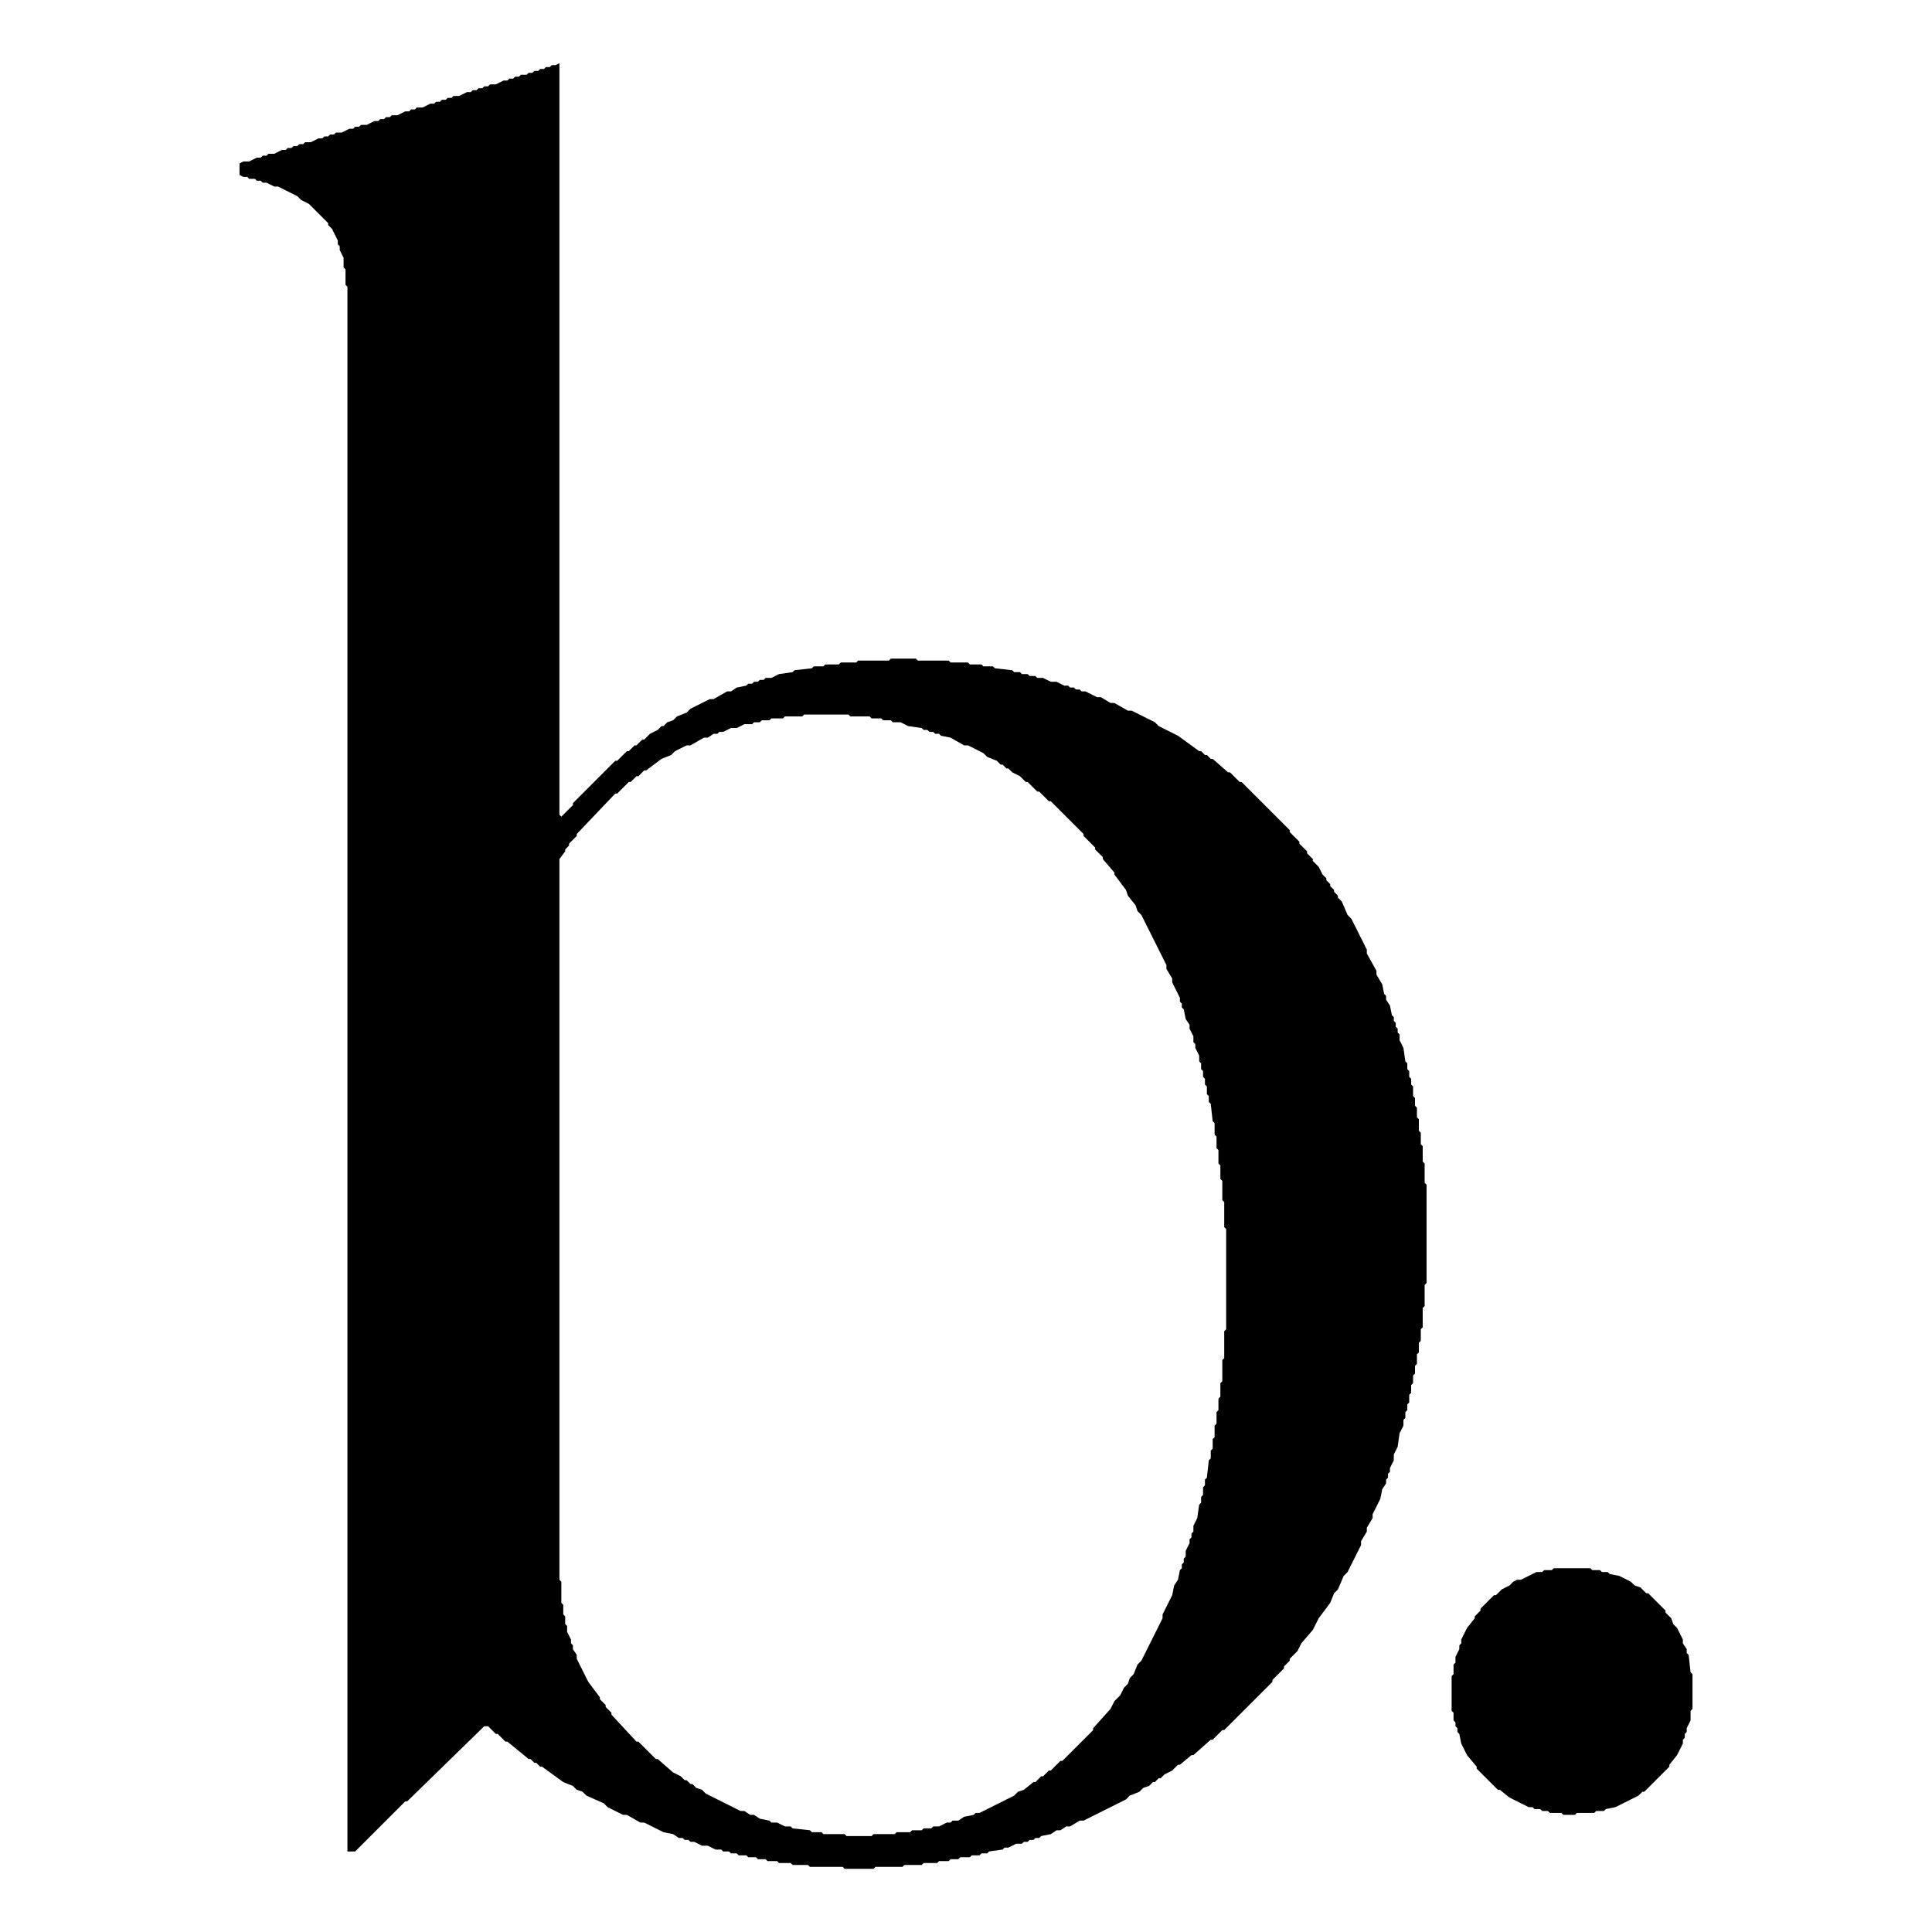
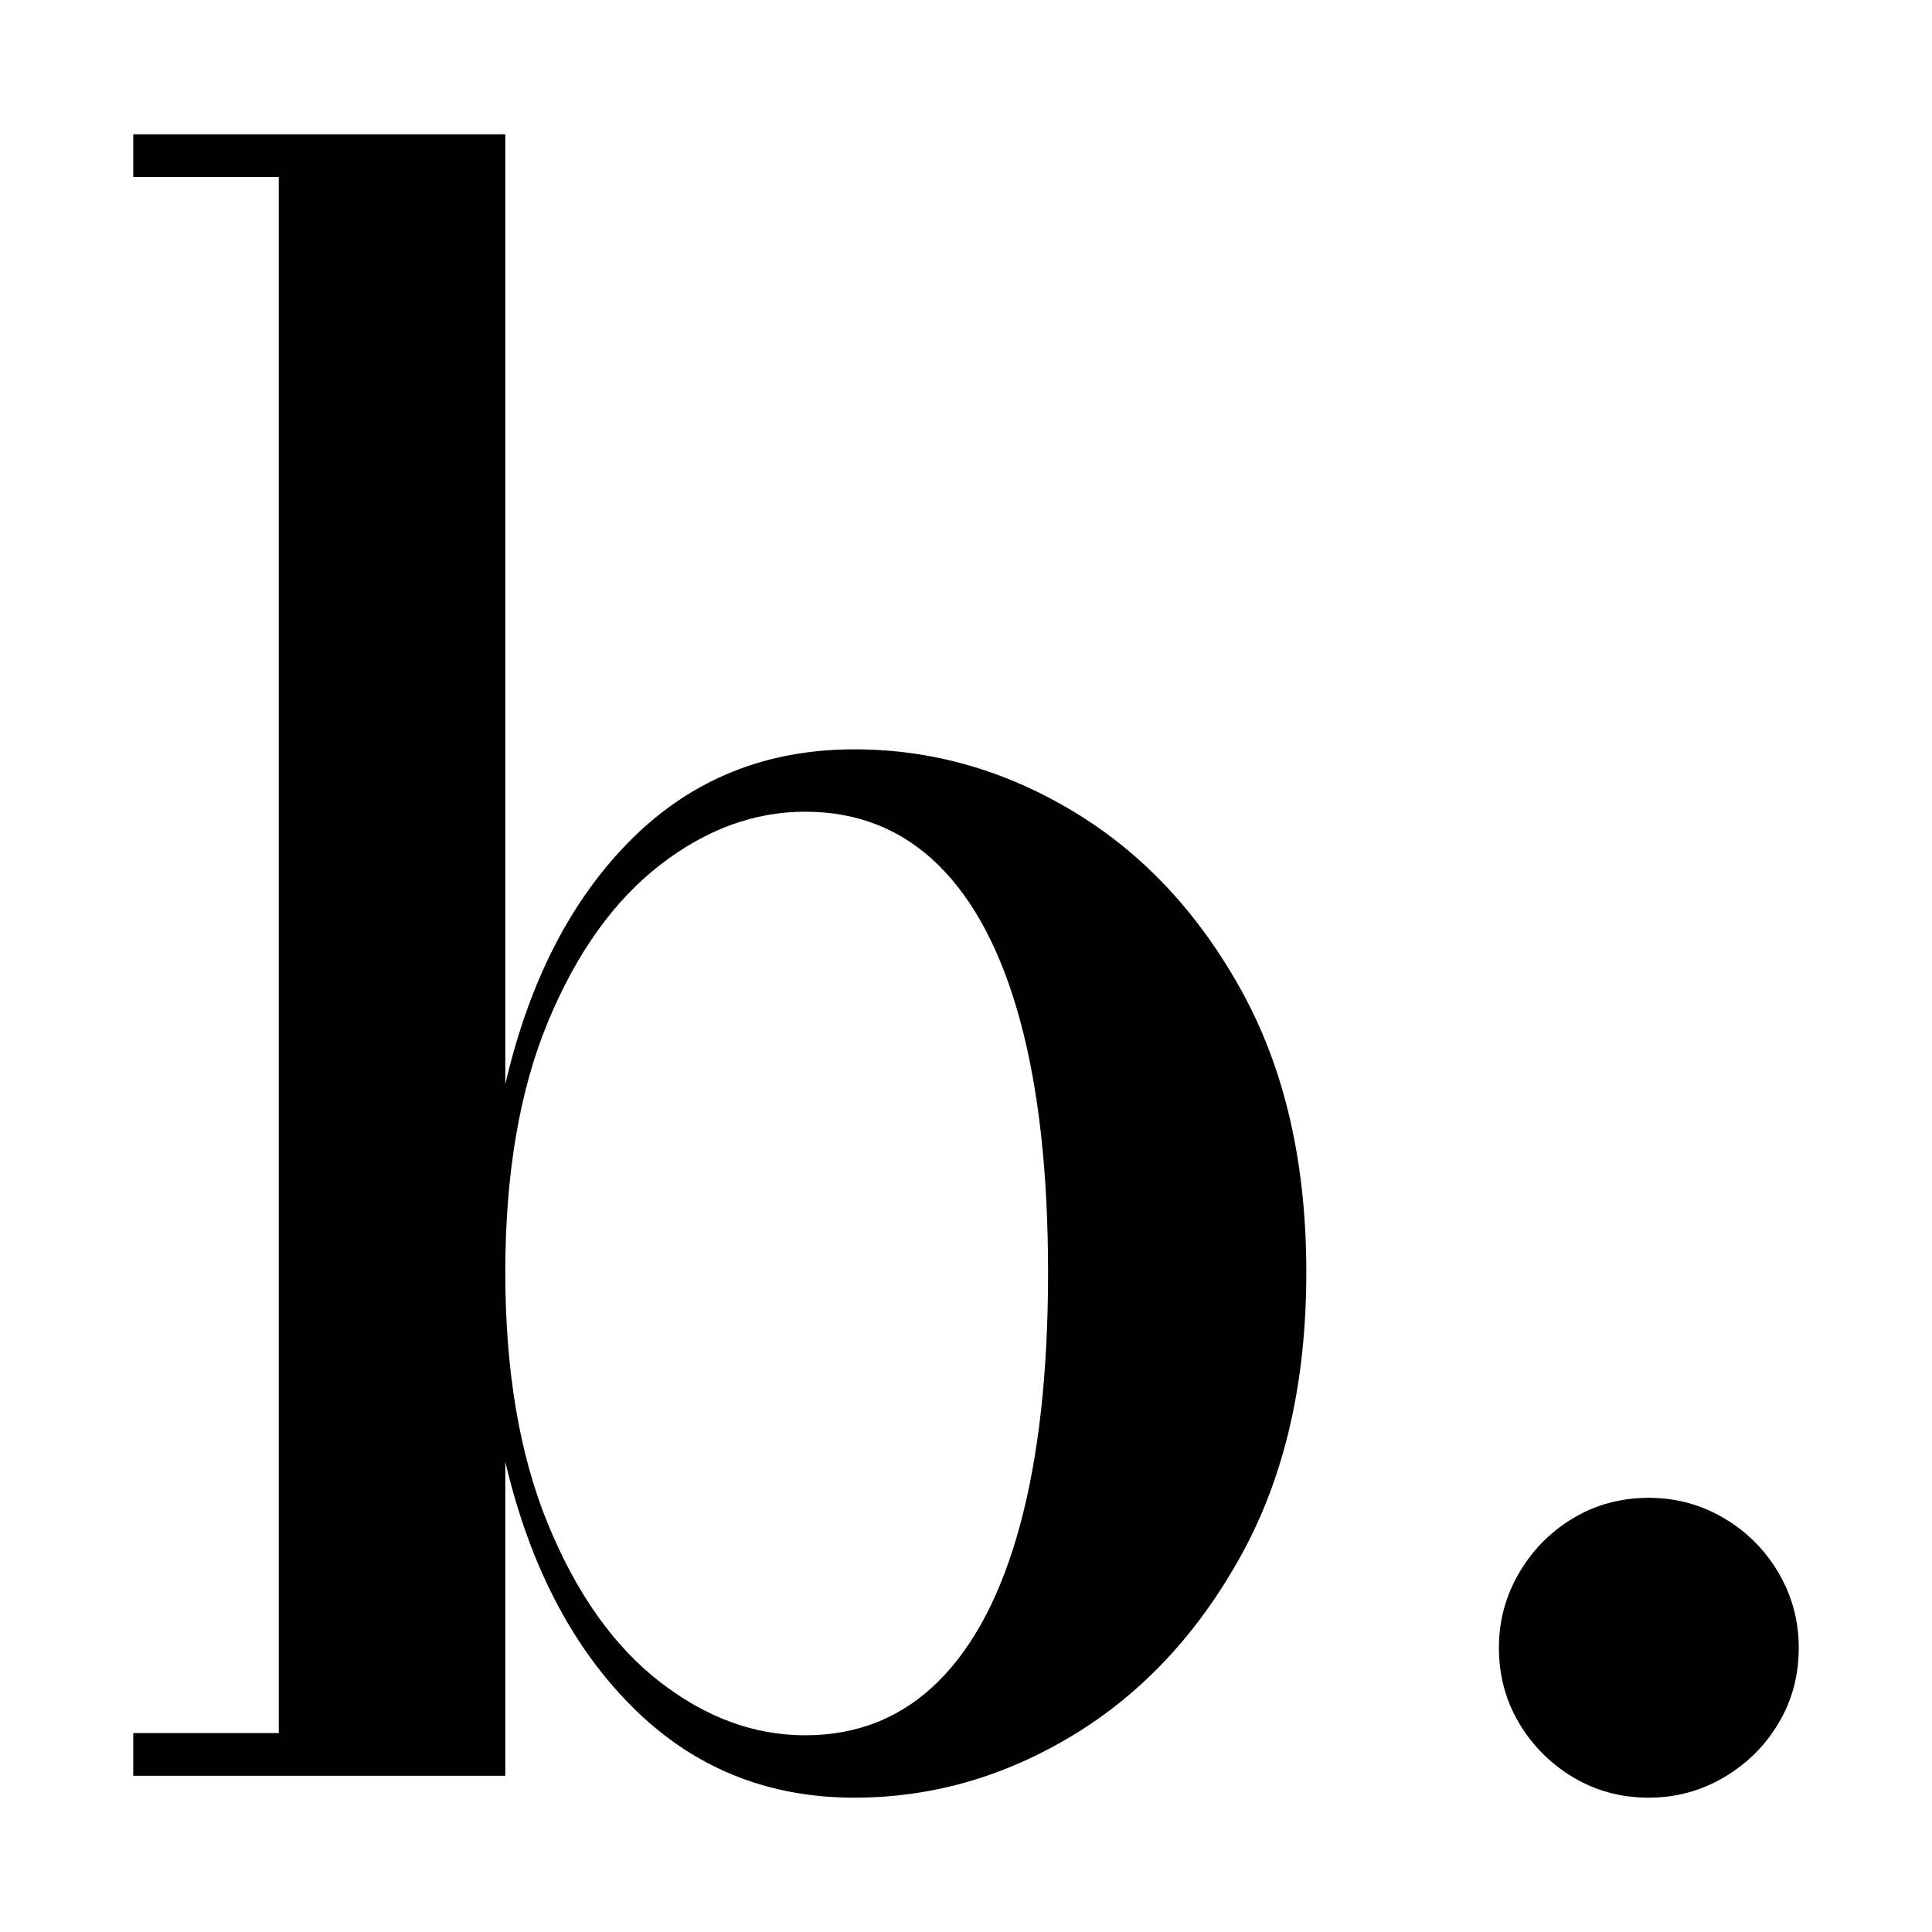
- <svg xmlns="http://www.w3.org/2000/svg" viewBox="189.70 97.20 1002.59 1002.59" role="img" aria-label="Bazoria">
-   <path d="M 996 911 L 995 912 L 991 912 L 990 913 L 987 913 L 979 917 L 977 917 L 975 918 L 973 920 L 969 922 L 966 925 L 965 925 L 958 932 L 958 933 L 955 936 L 955 937 L 951 942 L 948 948 L 948 950 L 947 951 L 947 953 L 945 957 L 945 960 L 944 961 L 944 966 L 943 967 L 943 985 L 944 986 L 944 990 L 945 991 L 945 993 L 946 994 L 946 996 L 947 997 L 948 1002 L 951 1008 L 956 1014 L 956 1015 L 967 1026 L 968 1026 L 973 1030 L 983 1035 L 985 1035 L 986 1036 L 989 1036 L 990 1037 L 993 1037 L 994 1038 L 1000 1038 L 1001 1039 L 1007 1039 L 1008 1038 L 1017 1038 L 1018 1037 L 1022 1037 L 1023 1036 L 1028 1035 L 1040 1029 L 1042 1027 L 1043 1027 L 1056 1014 L 1056 1013 L 1060 1008 L 1063 1002 L 1063 1000 L 1064 999 L 1064 997 L 1065 996 L 1065 994 L 1067 990 L 1067 985 L 1068 984 L 1068 966 L 1067 965 L 1066 956 L 1065 955 L 1065 953 L 1063 950 L 1063 948 L 1060 942 L 1058 940 L 1057 937 L 1054 934 L 1054 933 L 1045 924 L 1044 924 L 1041 921 L 1038 920 L 1036 918 L 1030 915 L 1025 914 L 1024 913 L 1021 913 L 1020 912 L 1016 912 L 1015 911 Z M 316 181 L 314 182 L 314 188 L 316 189 L 318 189 L 319 190 L 322 190 L 323 191 L 325 191 L 326 192 L 328 192 L 332 194 L 334 194 L 344 199 L 346 201 L 350 203 L 360 213 L 360 214 L 362 216 L 365 222 L 365 224 L 366 225 L 366 227 L 368 231 L 368 236 L 369 237 L 369 245 L 370 246 L 370 1058 L 374 1058 L 400 1032 L 401 1032 L 441 993 L 443 993 L 447 997 L 448 997 L 452 1001 L 453 1001 L 464 1010 L 465 1010 L 467 1012 L 468 1012 L 470 1014 L 471 1014 L 482 1022 L 487 1024 L 489 1026 L 492 1027 L 494 1029 L 503 1033 L 505 1035 L 513 1039 L 515 1039 L 522 1043 L 524 1043 L 534 1048 L 539 1049 L 542 1051 L 544 1051 L 545 1052 L 547 1052 L 548 1053 L 550 1053 L 554 1055 L 557 1055 L 561 1057 L 564 1057 L 565 1058 L 568 1058 L 569 1059 L 572 1059 L 573 1060 L 577 1060 L 578 1061 L 582 1061 L 583 1062 L 587 1062 L 588 1063 L 593 1063 L 594 1064 L 600 1064 L 601 1065 L 609 1065 L 610 1066 L 627 1066 L 628 1067 L 643 1067 L 644 1066 L 658 1066 L 659 1065 L 668 1065 L 669 1064 L 676 1064 L 677 1063 L 682 1063 L 683 1062 L 687 1062 L 688 1061 L 693 1061 L 694 1060 L 698 1060 L 699 1059 L 702 1059 L 703 1058 L 710 1057 L 711 1056 L 713 1056 L 717 1054 L 720 1054 L 721 1053 L 723 1053 L 724 1052 L 726 1052 L 727 1051 L 729 1051 L 730 1050 L 735 1049 L 738 1047 L 740 1047 L 743 1045 L 745 1045 L 750 1042 L 752 1042 L 774 1031 L 776 1029 L 781 1027 L 783 1025 L 786 1024 L 788 1022 L 789 1022 L 791 1020 L 792 1020 L 794 1018 L 798 1016 L 801 1013 L 802 1013 L 808 1008 L 809 1008 L 818 1000 L 819 1000 L 824 995 L 825 995 L 850 970 L 850 969 L 856 963 L 856 962 L 859 959 L 859 958 L 863 954 L 865 950 L 871 943 L 874 937 L 880 929 L 882 924 L 884 922 L 887 915 L 889 913 L 896 899 L 896 897 L 899 892 L 899 890 L 902 885 L 902 883 L 906 875 L 907 870 L 909 867 L 909 865 L 910 864 L 910 862 L 911 861 L 911 859 L 913 855 L 913 852 L 915 848 L 916 841 L 918 837 L 918 834 L 919 833 L 919 830 L 920 829 L 920 826 L 921 825 L 921 821 L 922 820 L 922 816 L 923 815 L 923 811 L 924 810 L 924 806 L 925 805 L 925 800 L 926 799 L 926 794 L 927 793 L 927 787 L 928 786 L 928 776 L 929 775 L 929 764 L 930 763 L 930 712 L 929 711 L 929 701 L 928 700 L 928 692 L 927 691 L 927 685 L 926 684 L 926 678 L 925 677 L 925 672 L 924 671 L 924 667 L 923 666 L 923 661 L 922 660 L 922 657 L 921 656 L 921 653 L 920 652 L 920 649 L 919 648 L 918 641 L 916 637 L 916 634 L 915 633 L 915 631 L 914 630 L 914 628 L 913 627 L 913 625 L 912 624 L 911 619 L 909 616 L 909 614 L 908 613 L 907 608 L 904 603 L 904 601 L 899 592 L 899 590 L 891 574 L 889 572 L 886 565 L 884 563 L 884 562 L 882 560 L 882 559 L 880 557 L 880 556 L 878 554 L 878 553 L 876 551 L 874 547 L 871 544 L 871 543 L 868 540 L 868 539 L 864 535 L 864 534 L 859 529 L 859 528 L 834 503 L 833 503 L 828 498 L 827 498 L 819 491 L 818 491 L 816 489 L 815 489 L 813 487 L 812 487 L 801 479 L 791 474 L 789 472 L 777 466 L 775 466 L 768 462 L 766 462 L 761 459 L 759 459 L 753 456 L 751 456 L 750 455 L 748 455 L 747 454 L 745 454 L 744 453 L 742 453 L 738 451 L 735 451 L 731 449 L 728 449 L 727 448 L 724 448 L 723 447 L 720 447 L 719 446 L 716 446 L 715 445 L 706 444 L 705 443 L 700 443 L 699 442 L 693 442 L 692 441 L 683 441 L 682 440 L 666 440 L 665 439 L 652 439 L 651 440 L 635 440 L 634 441 L 626 441 L 625 442 L 618 442 L 617 443 L 612 443 L 611 444 L 602 445 L 601 446 L 594 447 L 590 449 L 587 449 L 586 450 L 584 450 L 583 451 L 581 451 L 580 452 L 578 452 L 577 453 L 572 454 L 569 456 L 567 456 L 560 460 L 558 460 L 548 465 L 546 467 L 541 469 L 539 471 L 536 472 L 534 474 L 533 474 L 531 476 L 527 478 L 524 481 L 523 481 L 520 484 L 519 484 L 516 487 L 515 487 L 510 492 L 509 492 L 487 514 L 487 515 L 481 521 L 480 520 L 480 130 L 478 131 L 476 131 L 475 132 L 473 132 L 472 133 L 470 133 L 469 134 L 467 134 L 466 135 L 464 135 L 463 136 L 460 136 L 459 137 L 457 137 L 456 138 L 454 138 L 453 139 L 451 139 L 447 141 L 444 141 L 443 142 L 441 142 L 440 143 L 438 143 L 437 144 L 435 144 L 434 145 L 432 145 L 428 147 L 425 147 L 424 148 L 422 148 L 421 149 L 419 149 L 418 150 L 416 150 L 415 151 L 413 151 L 409 153 L 406 153 L 405 154 L 403 154 L 402 155 L 400 155 L 396 157 L 393 157 L 392 158 L 390 158 L 389 159 L 387 159 L 386 160 L 384 160 L 380 162 L 377 162 L 376 163 L 374 163 L 373 164 L 371 164 L 367 166 L 364 166 L 363 167 L 361 167 L 360 168 L 358 168 L 357 169 L 355 169 L 351 171 L 348 171 L 347 172 L 345 172 L 344 173 L 342 173 L 341 174 L 339 174 L 338 175 L 336 175 L 332 177 L 329 177 L 328 178 L 326 178 L 325 179 L 323 179 L 319 181 Z M 607 468 L 630 468 L 631 469 L 641 469 L 642 470 L 647 470 L 648 471 L 652 471 L 653 472 L 657 472 L 661 474 L 668 475 L 669 476 L 671 476 L 672 477 L 674 477 L 675 478 L 677 478 L 678 479 L 683 480 L 690 484 L 692 484 L 700 488 L 702 490 L 707 492 L 709 494 L 710 494 L 712 496 L 713 496 L 715 498 L 719 500 L 722 503 L 723 503 L 728 508 L 729 508 L 734 513 L 735 513 L 752 530 L 752 531 L 758 537 L 758 538 L 762 542 L 762 543 L 768 550 L 768 551 L 774 559 L 775 562 L 779 567 L 780 570 L 782 572 L 795 598 L 795 600 L 798 605 L 798 607 L 802 615 L 802 617 L 803 618 L 803 620 L 804 621 L 805 626 L 807 629 L 807 631 L 809 635 L 809 638 L 810 639 L 810 641 L 812 645 L 812 648 L 813 649 L 813 652 L 814 653 L 814 656 L 815 657 L 815 660 L 816 661 L 816 665 L 817 666 L 817 669 L 818 670 L 819 679 L 820 680 L 820 686 L 821 687 L 821 693 L 822 694 L 822 701 L 823 702 L 823 709 L 824 710 L 824 720 L 825 721 L 825 734 L 826 735 L 826 787 L 825 788 L 825 802 L 824 803 L 824 814 L 823 815 L 823 822 L 822 823 L 822 829 L 821 830 L 821 836 L 820 837 L 820 843 L 819 844 L 819 849 L 818 850 L 818 854 L 817 855 L 816 864 L 815 865 L 815 868 L 814 869 L 814 873 L 813 874 L 813 877 L 812 878 L 811 885 L 809 889 L 809 892 L 808 893 L 808 895 L 807 896 L 807 898 L 805 902 L 805 905 L 804 906 L 804 908 L 803 909 L 803 911 L 802 912 L 801 917 L 799 920 L 798 925 L 793 935 L 793 937 L 782 959 L 780 961 L 778 966 L 776 968 L 775 971 L 773 973 L 771 977 L 768 980 L 766 984 L 757 994 L 757 995 L 741 1011 L 740 1011 L 735 1016 L 734 1016 L 731 1019 L 730 1019 L 727 1022 L 726 1022 L 721 1026 L 718 1027 L 716 1029 L 698 1038 L 696 1038 L 695 1039 L 690 1040 L 687 1042 L 684 1042 L 683 1043 L 681 1043 L 677 1045 L 674 1045 L 673 1046 L 669 1046 L 668 1047 L 663 1047 L 662 1048 L 655 1048 L 654 1049 L 643 1049 L 642 1050 L 629 1050 L 628 1049 L 617 1049 L 616 1048 L 611 1048 L 610 1047 L 601 1046 L 600 1045 L 597 1045 L 593 1043 L 590 1043 L 589 1042 L 584 1041 L 581 1039 L 579 1039 L 576 1037 L 574 1037 L 556 1028 L 554 1026 L 551 1025 L 549 1023 L 548 1023 L 546 1021 L 545 1021 L 543 1019 L 539 1017 L 531 1010 L 530 1010 L 521 1001 L 520 1001 L 507 987 L 507 986 L 504 983 L 504 982 L 501 979 L 501 978 L 495 970 L 489 958 L 489 956 L 487 953 L 487 951 L 486 950 L 486 948 L 484 944 L 484 941 L 483 940 L 483 936 L 482 935 L 482 930 L 481 929 L 481 918 L 480 917 L 480 543 L 483 539 L 483 538 L 485 536 L 485 535 L 489 531 L 489 530 L 509 509 L 510 509 L 516 503 L 517 503 L 520 500 L 521 500 L 524 497 L 525 497 L 533 491 L 538 489 L 540 487 L 546 484 L 548 484 L 555 480 L 557 480 L 560 478 L 562 478 L 563 477 L 565 477 L 569 475 L 572 475 L 576 473 L 580 473 L 581 472 L 584 472 L 585 471 L 589 471 L 590 470 L 596 470 L 597 469 L 606 469 Z" fill="#000000" fill-rule="evenodd" clip-rule="evenodd" />
+ <svg xmlns="http://www.w3.org/2000/svg" viewBox="-27.88 -811.38 882.76 882.76" role="img" aria-label="Bazoria" shape-rendering="geometricPrecision">
+   <path d="M362.50 10L362.50 10Q302.50 10 261-31.50Q219.50-73 203-143.50L203-143.50L203 0L33 0L33-19.50L99.50-19.50L99.50-730.50L33-730.50L33-750L203-750L203-316Q219.50-387 260.75-428Q302-469 362.50-469L362.50-469Q415.50-469 462.75-440.50Q510-412 539.50-358.50Q569-305 569-230L569-230Q569-155 539.50-101.25Q510-47.50 462.75-18.75Q415.50 10 362.50 10ZM340-18.50L340-18.50Q376-18.50 400.75-43Q425.50-67.50 438.25-114.75Q451-162 451-230L451-230Q451-298 438.25-345Q425.50-392 400.75-416.25Q376-440.50 340-440.50L340-440.50Q305-440.50 273.50-416Q242-391.50 222.50-344.50Q203-297.50 203-230L203-230Q203-162.50 222.50-115Q242-67.50 273.50-43Q305-18.50 340-18.50ZM725.50 10L725.50 10Q706.50 10 691 0.75Q675.50-8.50 666.25-24Q657-39.50 657-58.50L657-58.50Q657-77 666.25-92.75Q675.50-108.50 691-117.75Q706.50-127 725.50-127L725.50-127Q744-127 759.75-117.75Q775.50-108.50 784.75-92.75Q794-77 794-58.50L794-58.50Q794-39.50 784.75-24Q775.50-8.50 759.75 0.75Q744 10 725.50 10Z" fill="#000000" />
</svg>
